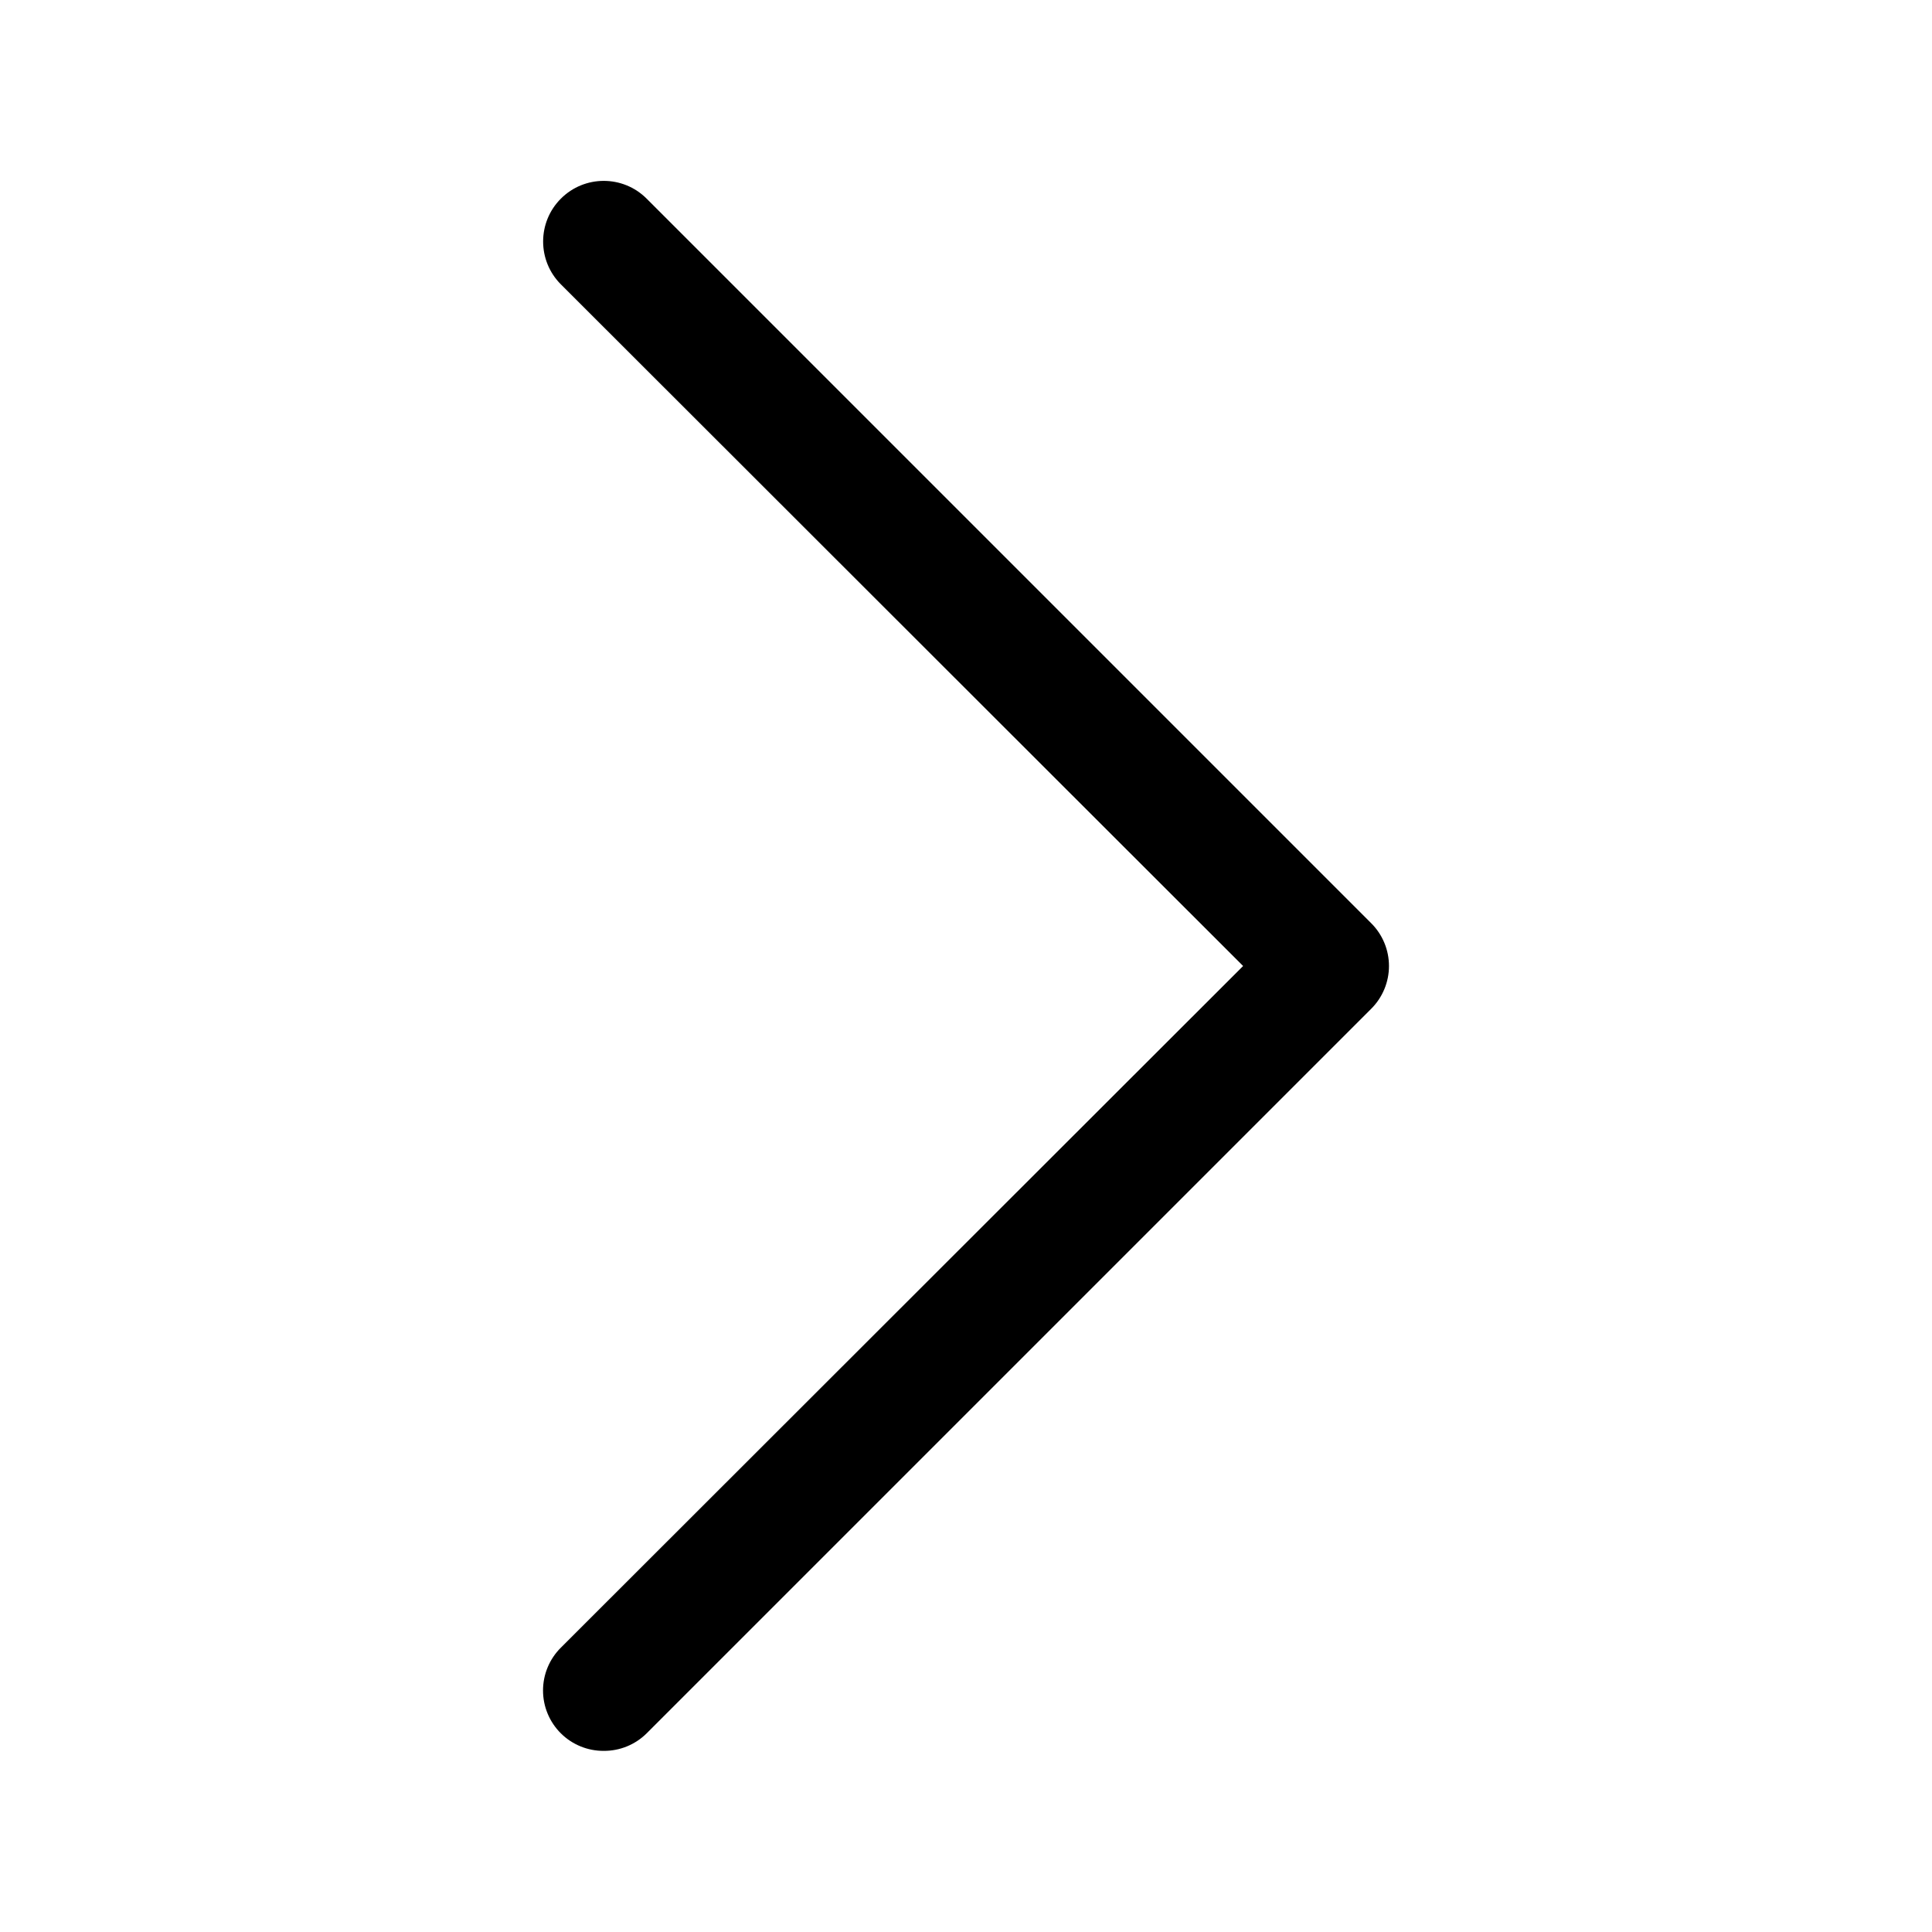
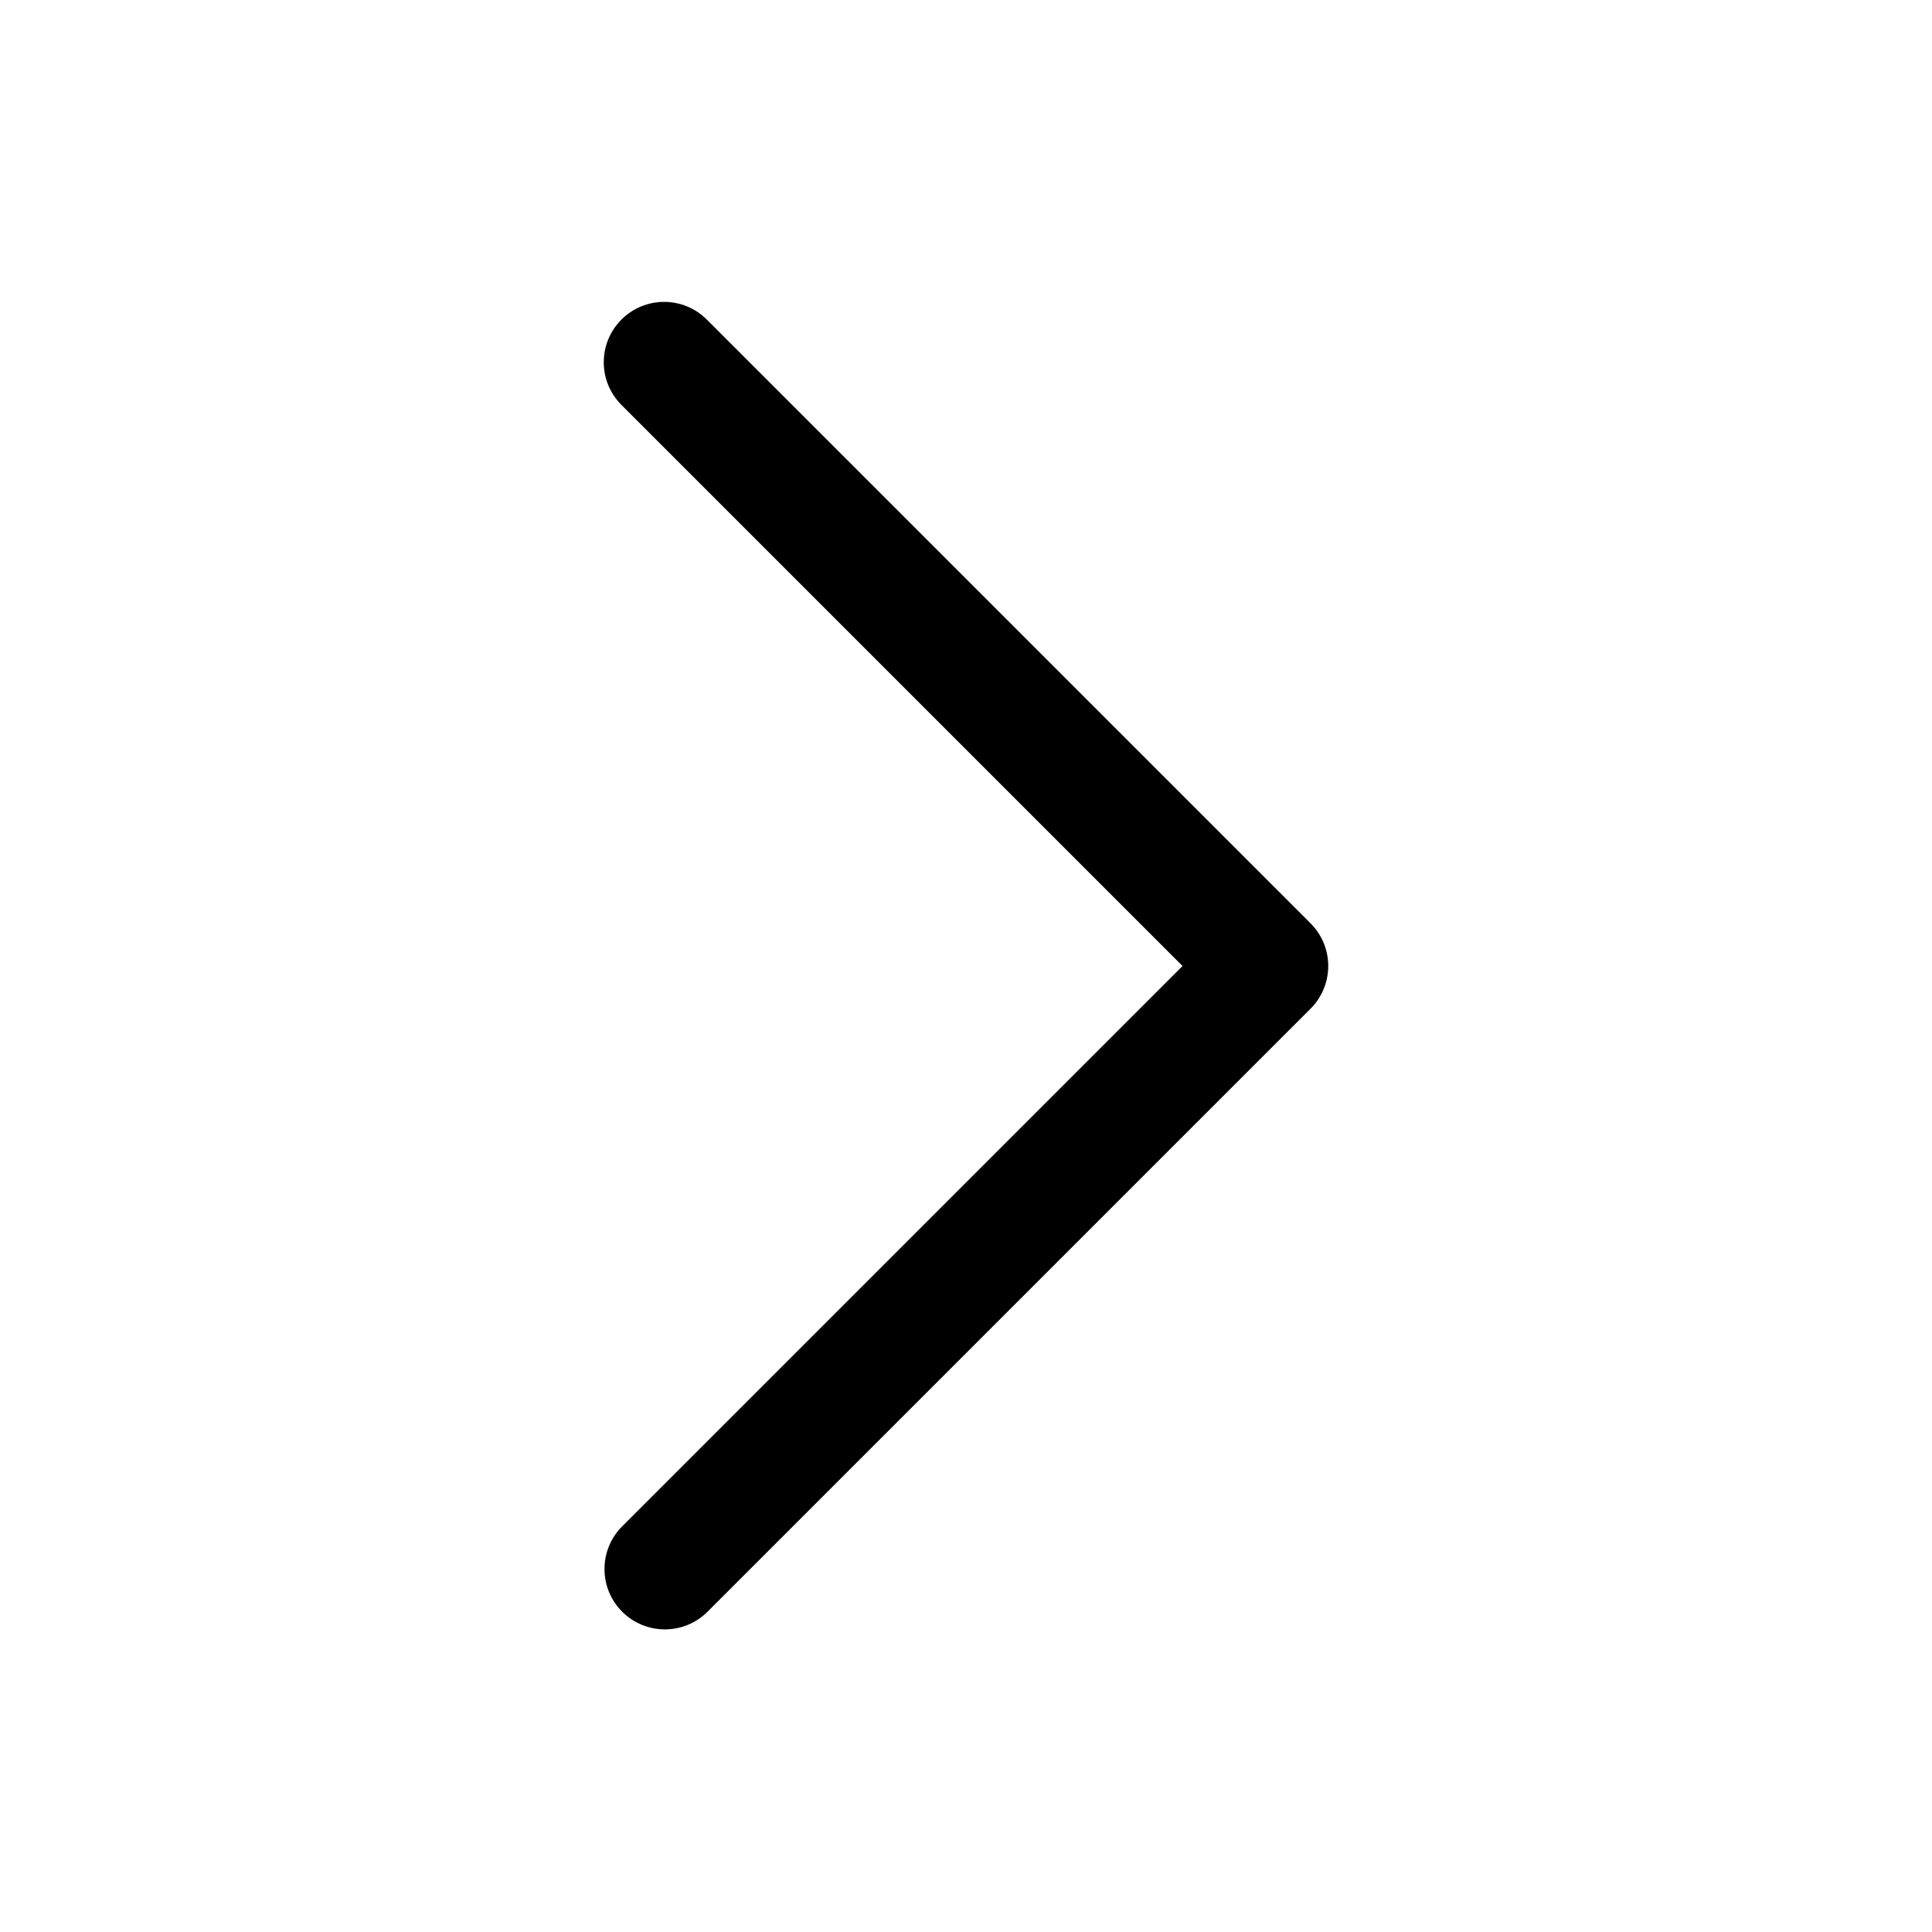
<svg xmlns="http://www.w3.org/2000/svg" viewBox="0 0 32 32">
-   <path d="M10 29a1 1 0 01-.71-.29 1 1 0 010-1.42L20.59 16 9.29 4.71a1 1 0 011.42-1.42l12 12a1 1 0 010 1.42l-12 12A1 1 0 0110 29z" />
+   <path d="M10.293 5.293a1 1 0 011.414 0l10 10a1 1 0 010 1.414l-10 10a1 1 0 01-1.414-1.414L19.586 16l-9.293-9.293a1 1 0 010-1.414z" />
</svg>
